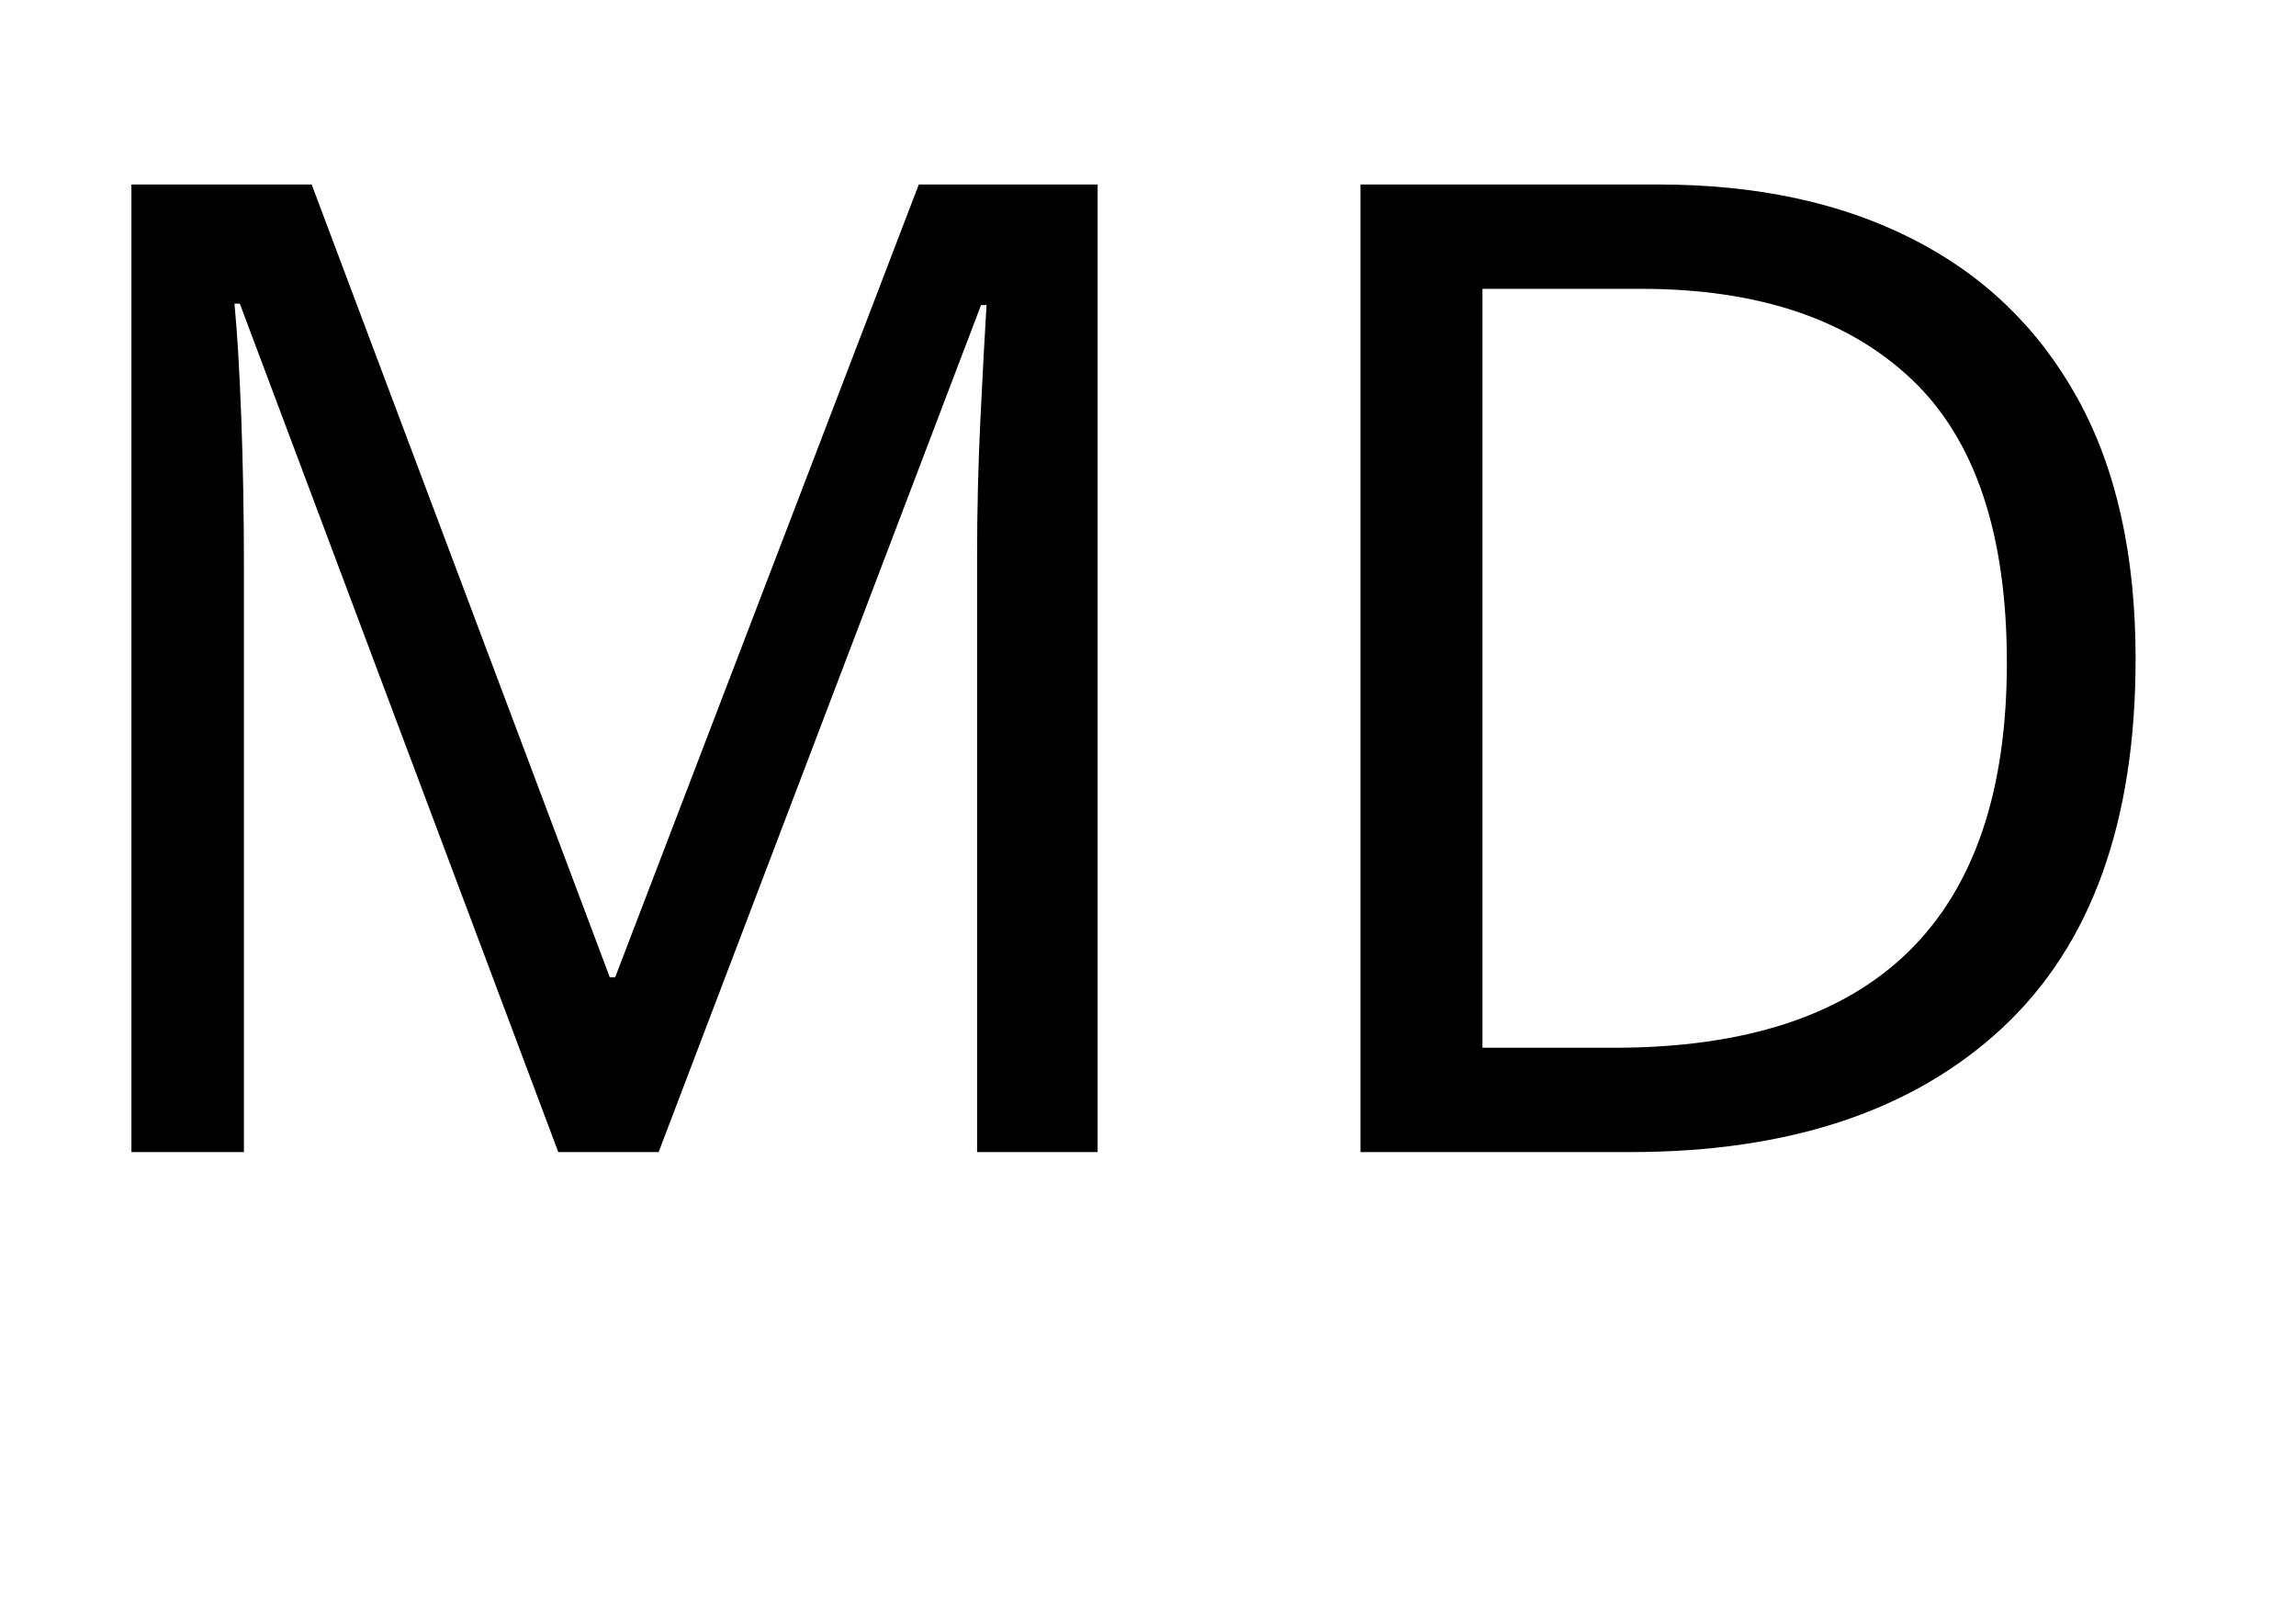
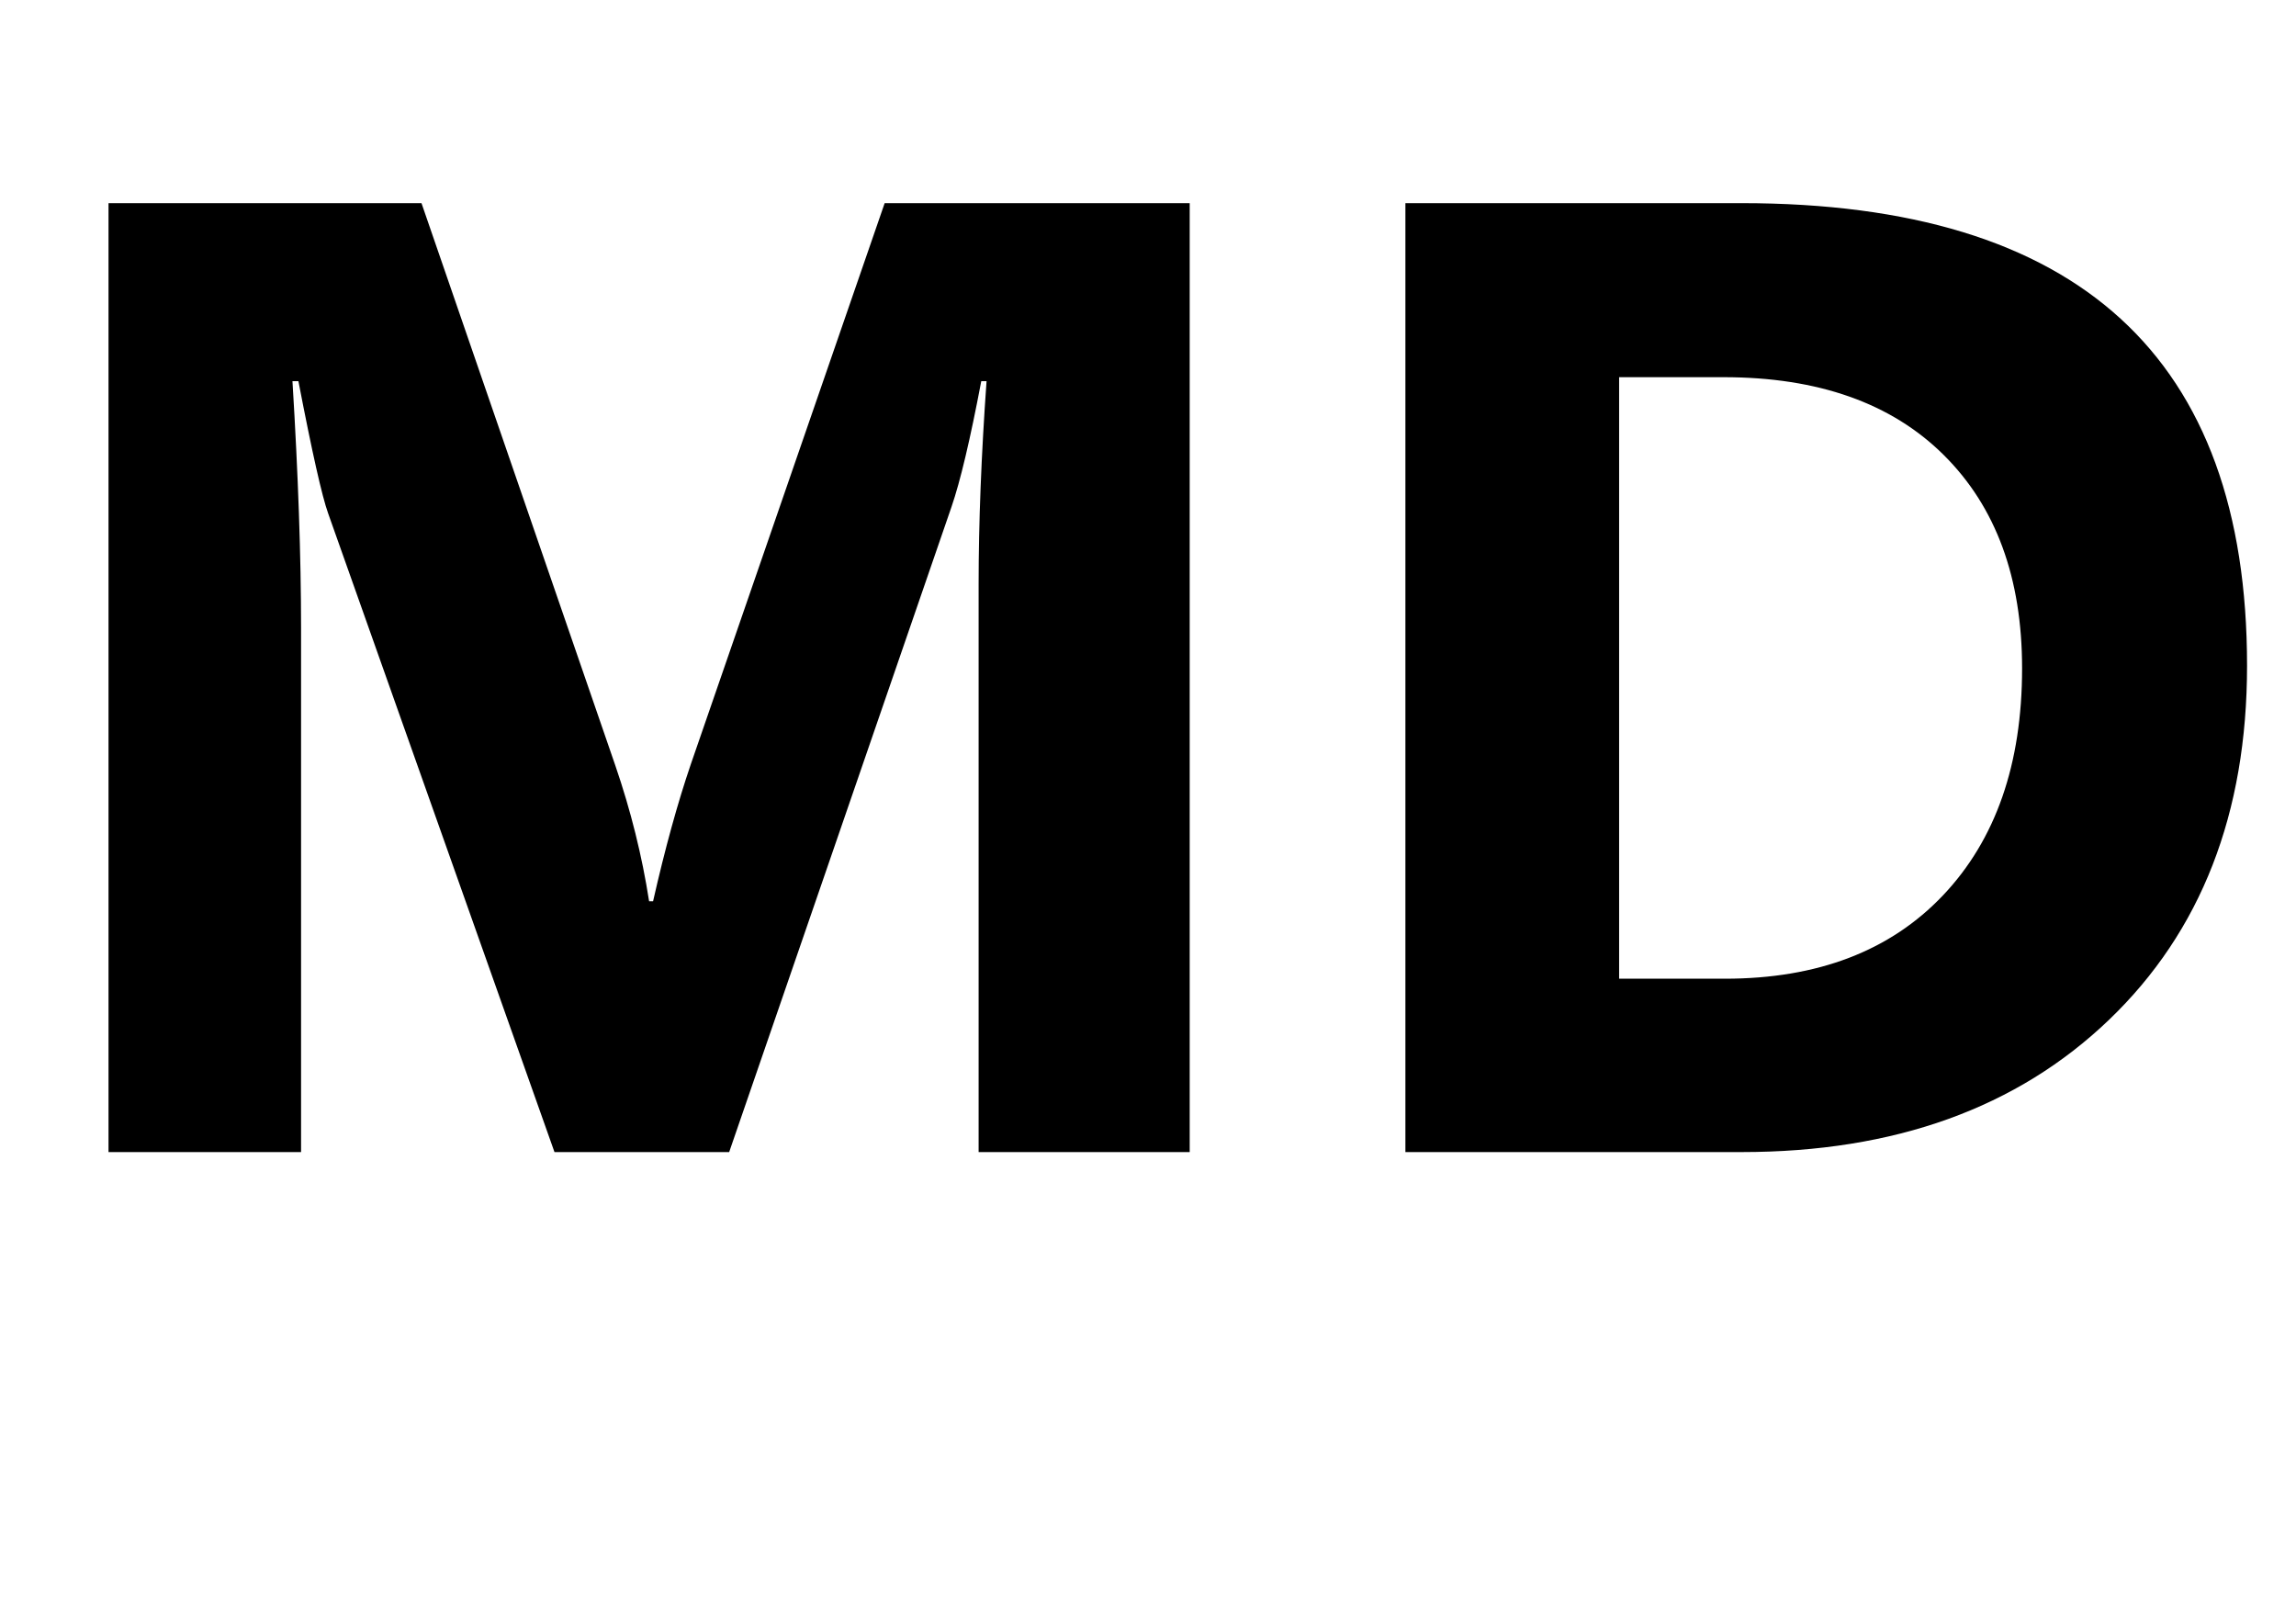
<svg xmlns="http://www.w3.org/2000/svg" version="1.1" id="Capa_1" x="0px" y="0px" width="254.149px" height="177.025px" viewBox="0 0 254.149 177.025" enable-background="new 0 0 254.149 177.025" xml:space="preserve">
-   <text transform="matrix(1 0 0 1 -1.735687e-004 127.5146)" font-family="'NirmalaUI-Bold'" font-size="150">MD</text>
+   <g enable-background="new    ">
+     <path d="M131.69,127.514h-23.365V64.673c0-6.786,0.293-14.282,0.879-22.485h-0.586c-1.221,6.445-2.32,11.085-3.296,13.916   l-24.609,71.411H61.377L36.328,56.836c-0.685-1.904-1.783-6.786-3.296-14.648h-0.659c0.634,10.353,0.952,19.435,0.952,27.246   v58.081H12.012V22.485h34.644l21.46,62.256c1.708,4.98,2.954,9.986,3.735,15.015h0.439c1.318-5.811,2.71-10.864,4.175-15.161   l21.46-62.109h33.765V127.514z" />
+     <path d="M155.567,127.514V22.485h37.207c37.305,0,55.957,17.065,55.957,51.196c0,16.358-5.09,29.419-15.271,39.185   c-10.18,9.767-23.742,14.648-40.686,14.648H155.567z M179.224,41.748v66.577h11.719c10.254,0,18.298-3.076,24.134-9.229   c5.834-6.152,8.752-14.526,8.752-25.122c0-10.009-2.893-17.883-8.68-23.62c-5.785-5.737-13.904-8.606-24.353-8.606H179.224z" />
+   </g>
</svg>
